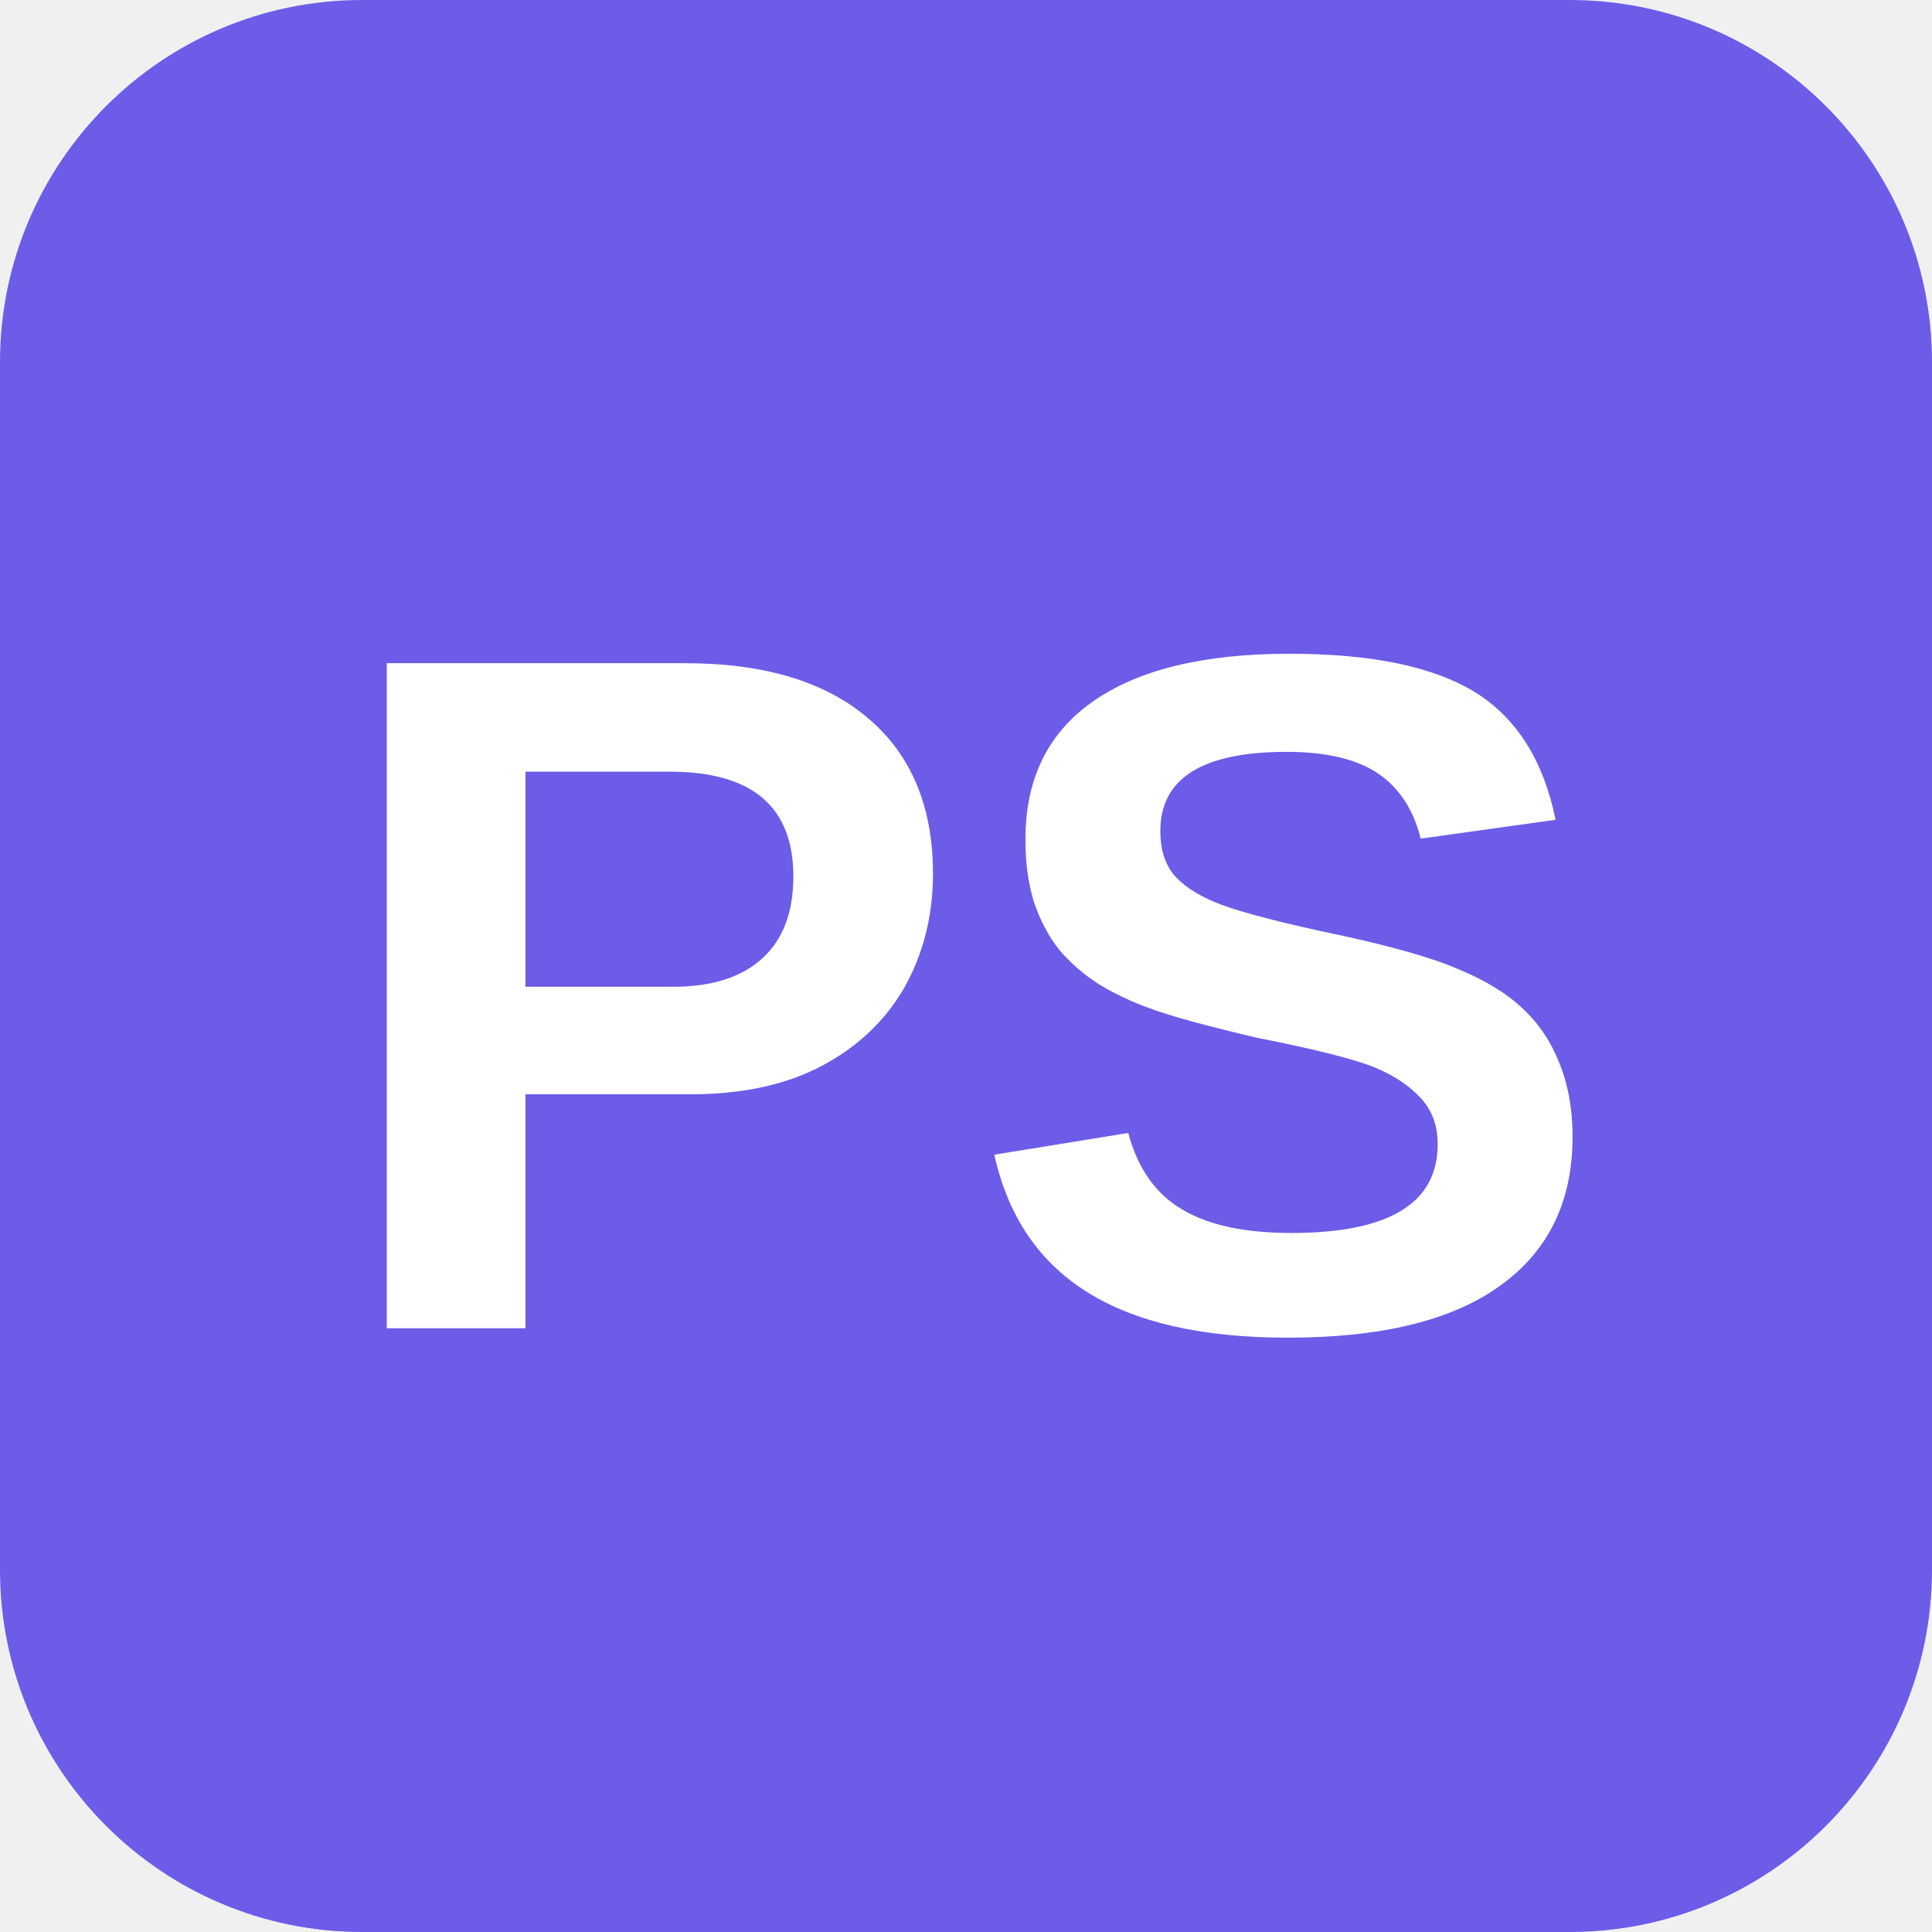
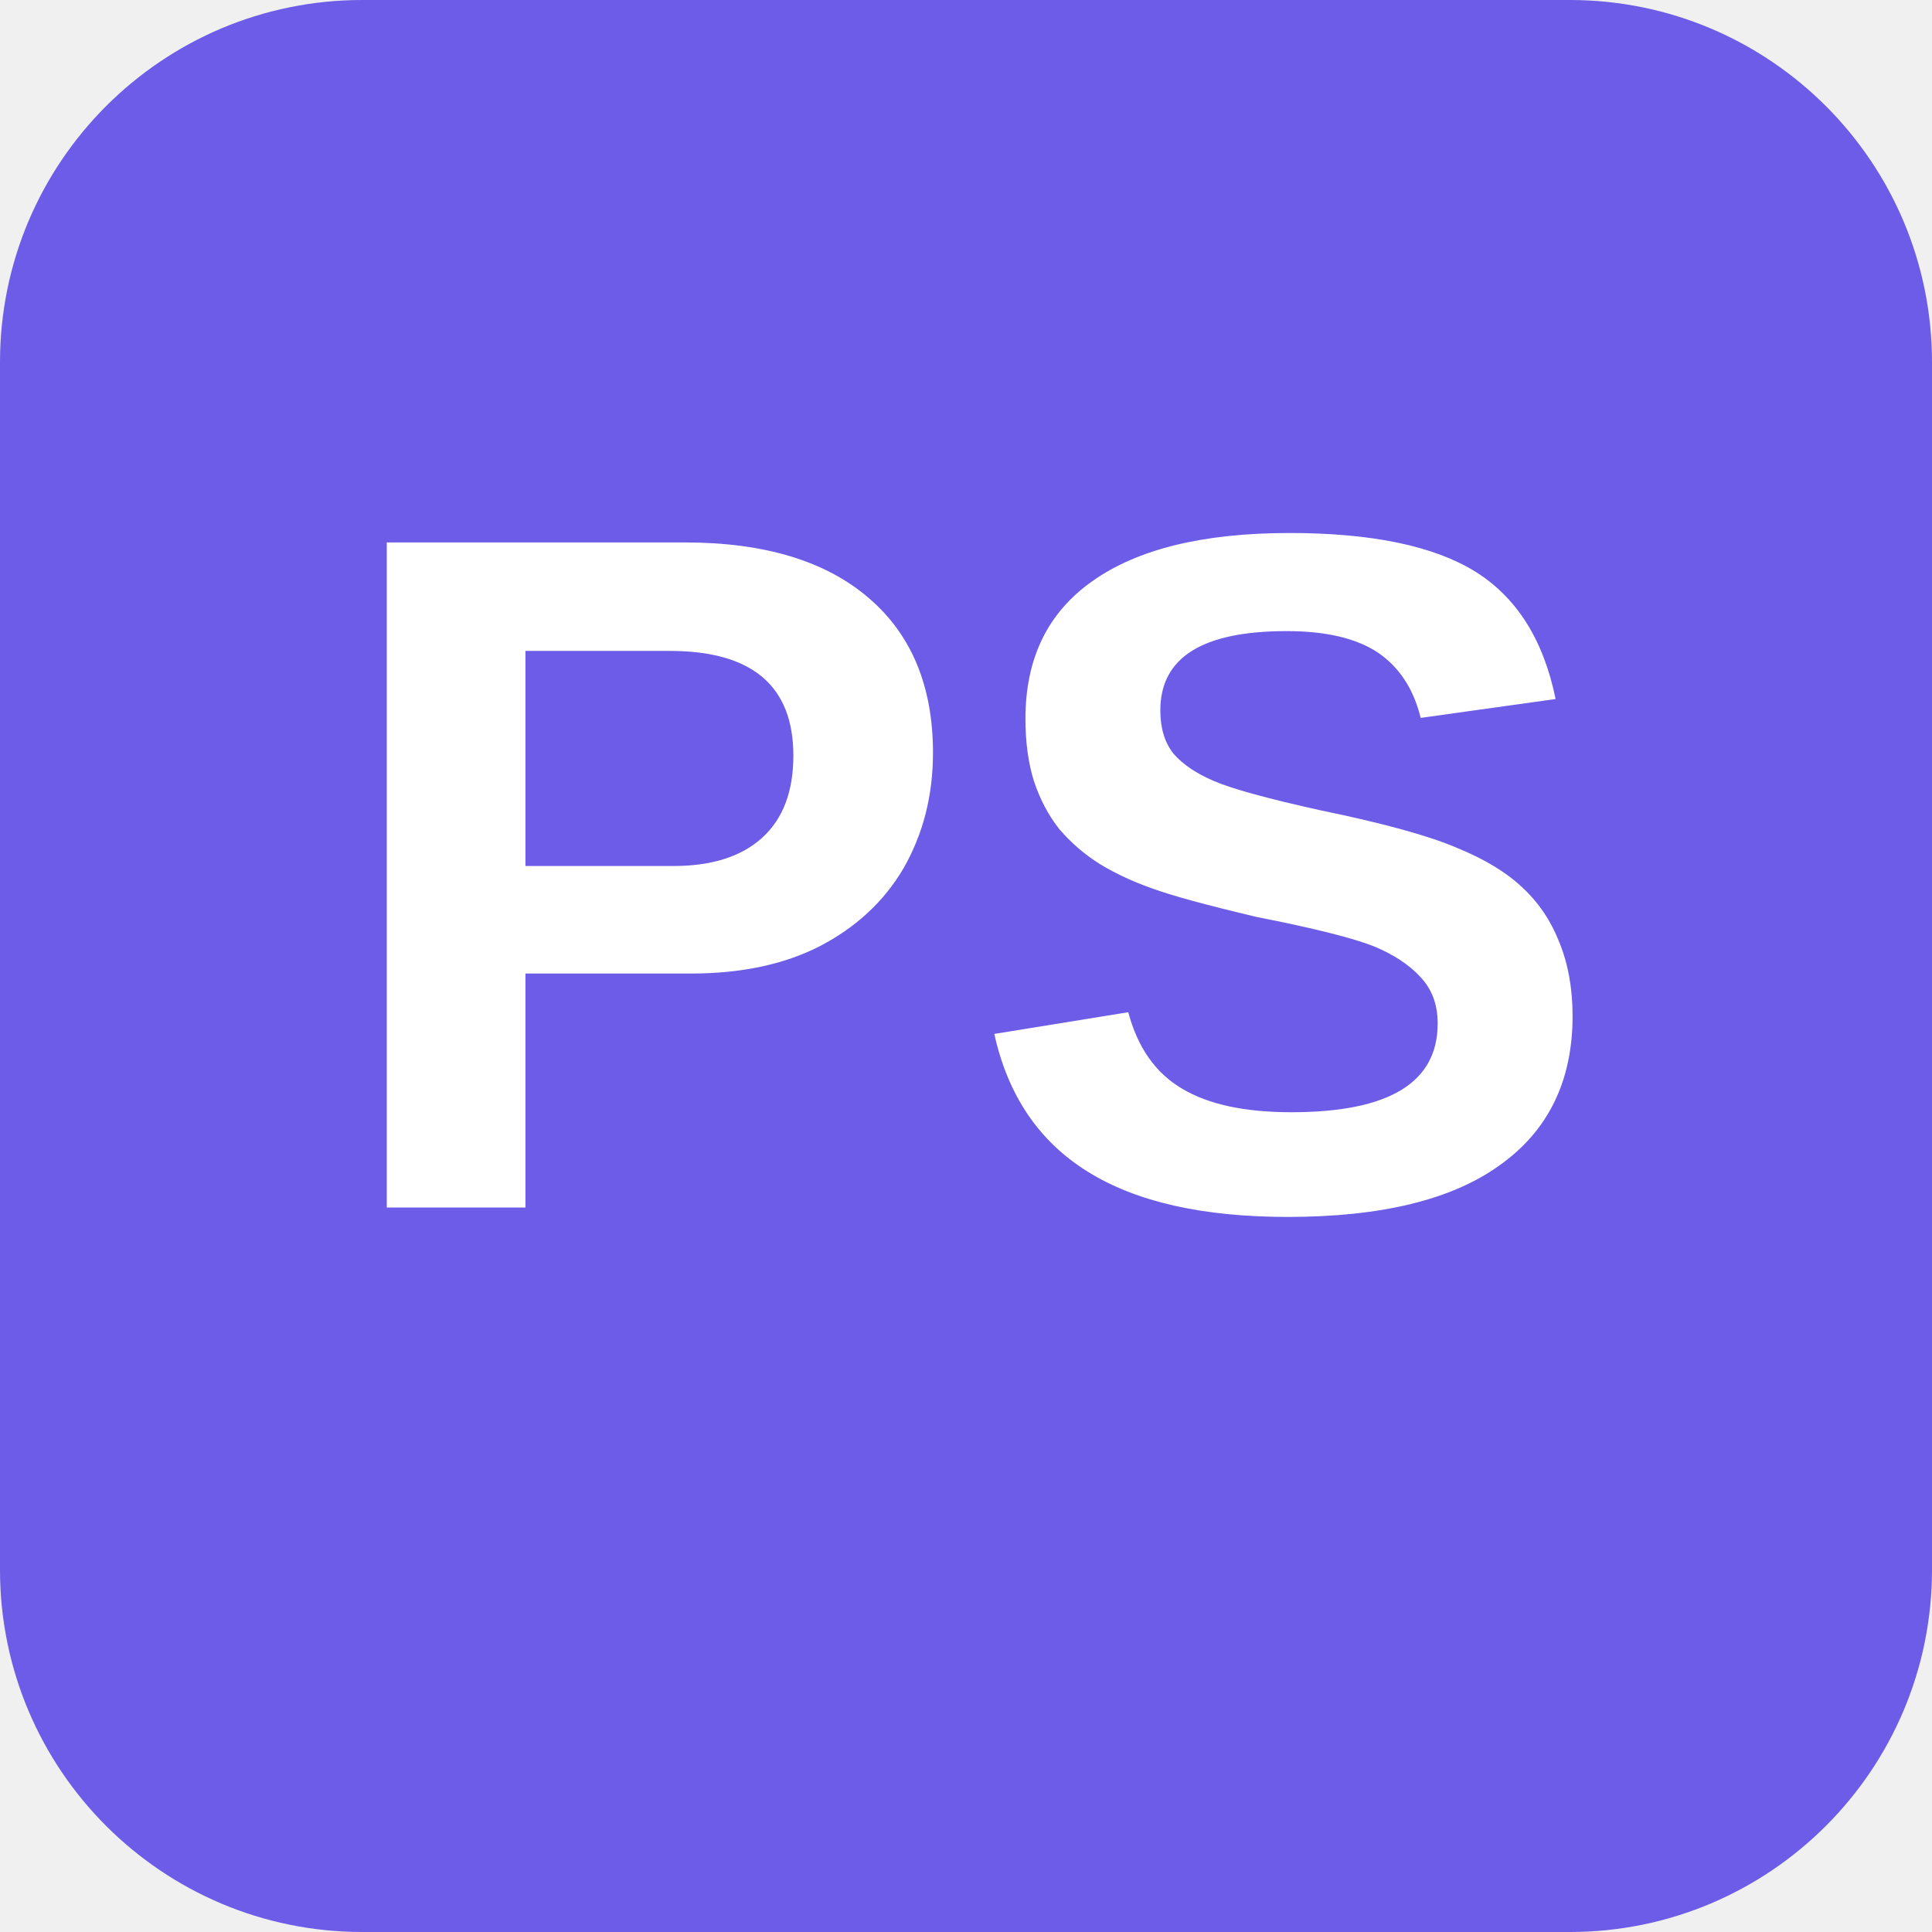
<svg xmlns="http://www.w3.org/2000/svg" width="32" height="32" viewBox="0 0 32 32">
  <rect width="32" height="32" rx="6" fill="#6c5ce7" />
-   <text x="16" y="22" font-family="Arial, sans-serif" font-size="16" font-weight="bold" text-anchor="middle" fill="white">PS</text>
+   <text x="16" y="20" font-family="Arial" font-size="16" font-weight="bold" text-anchor="middle" fill="white">PS</text>
</svg>
